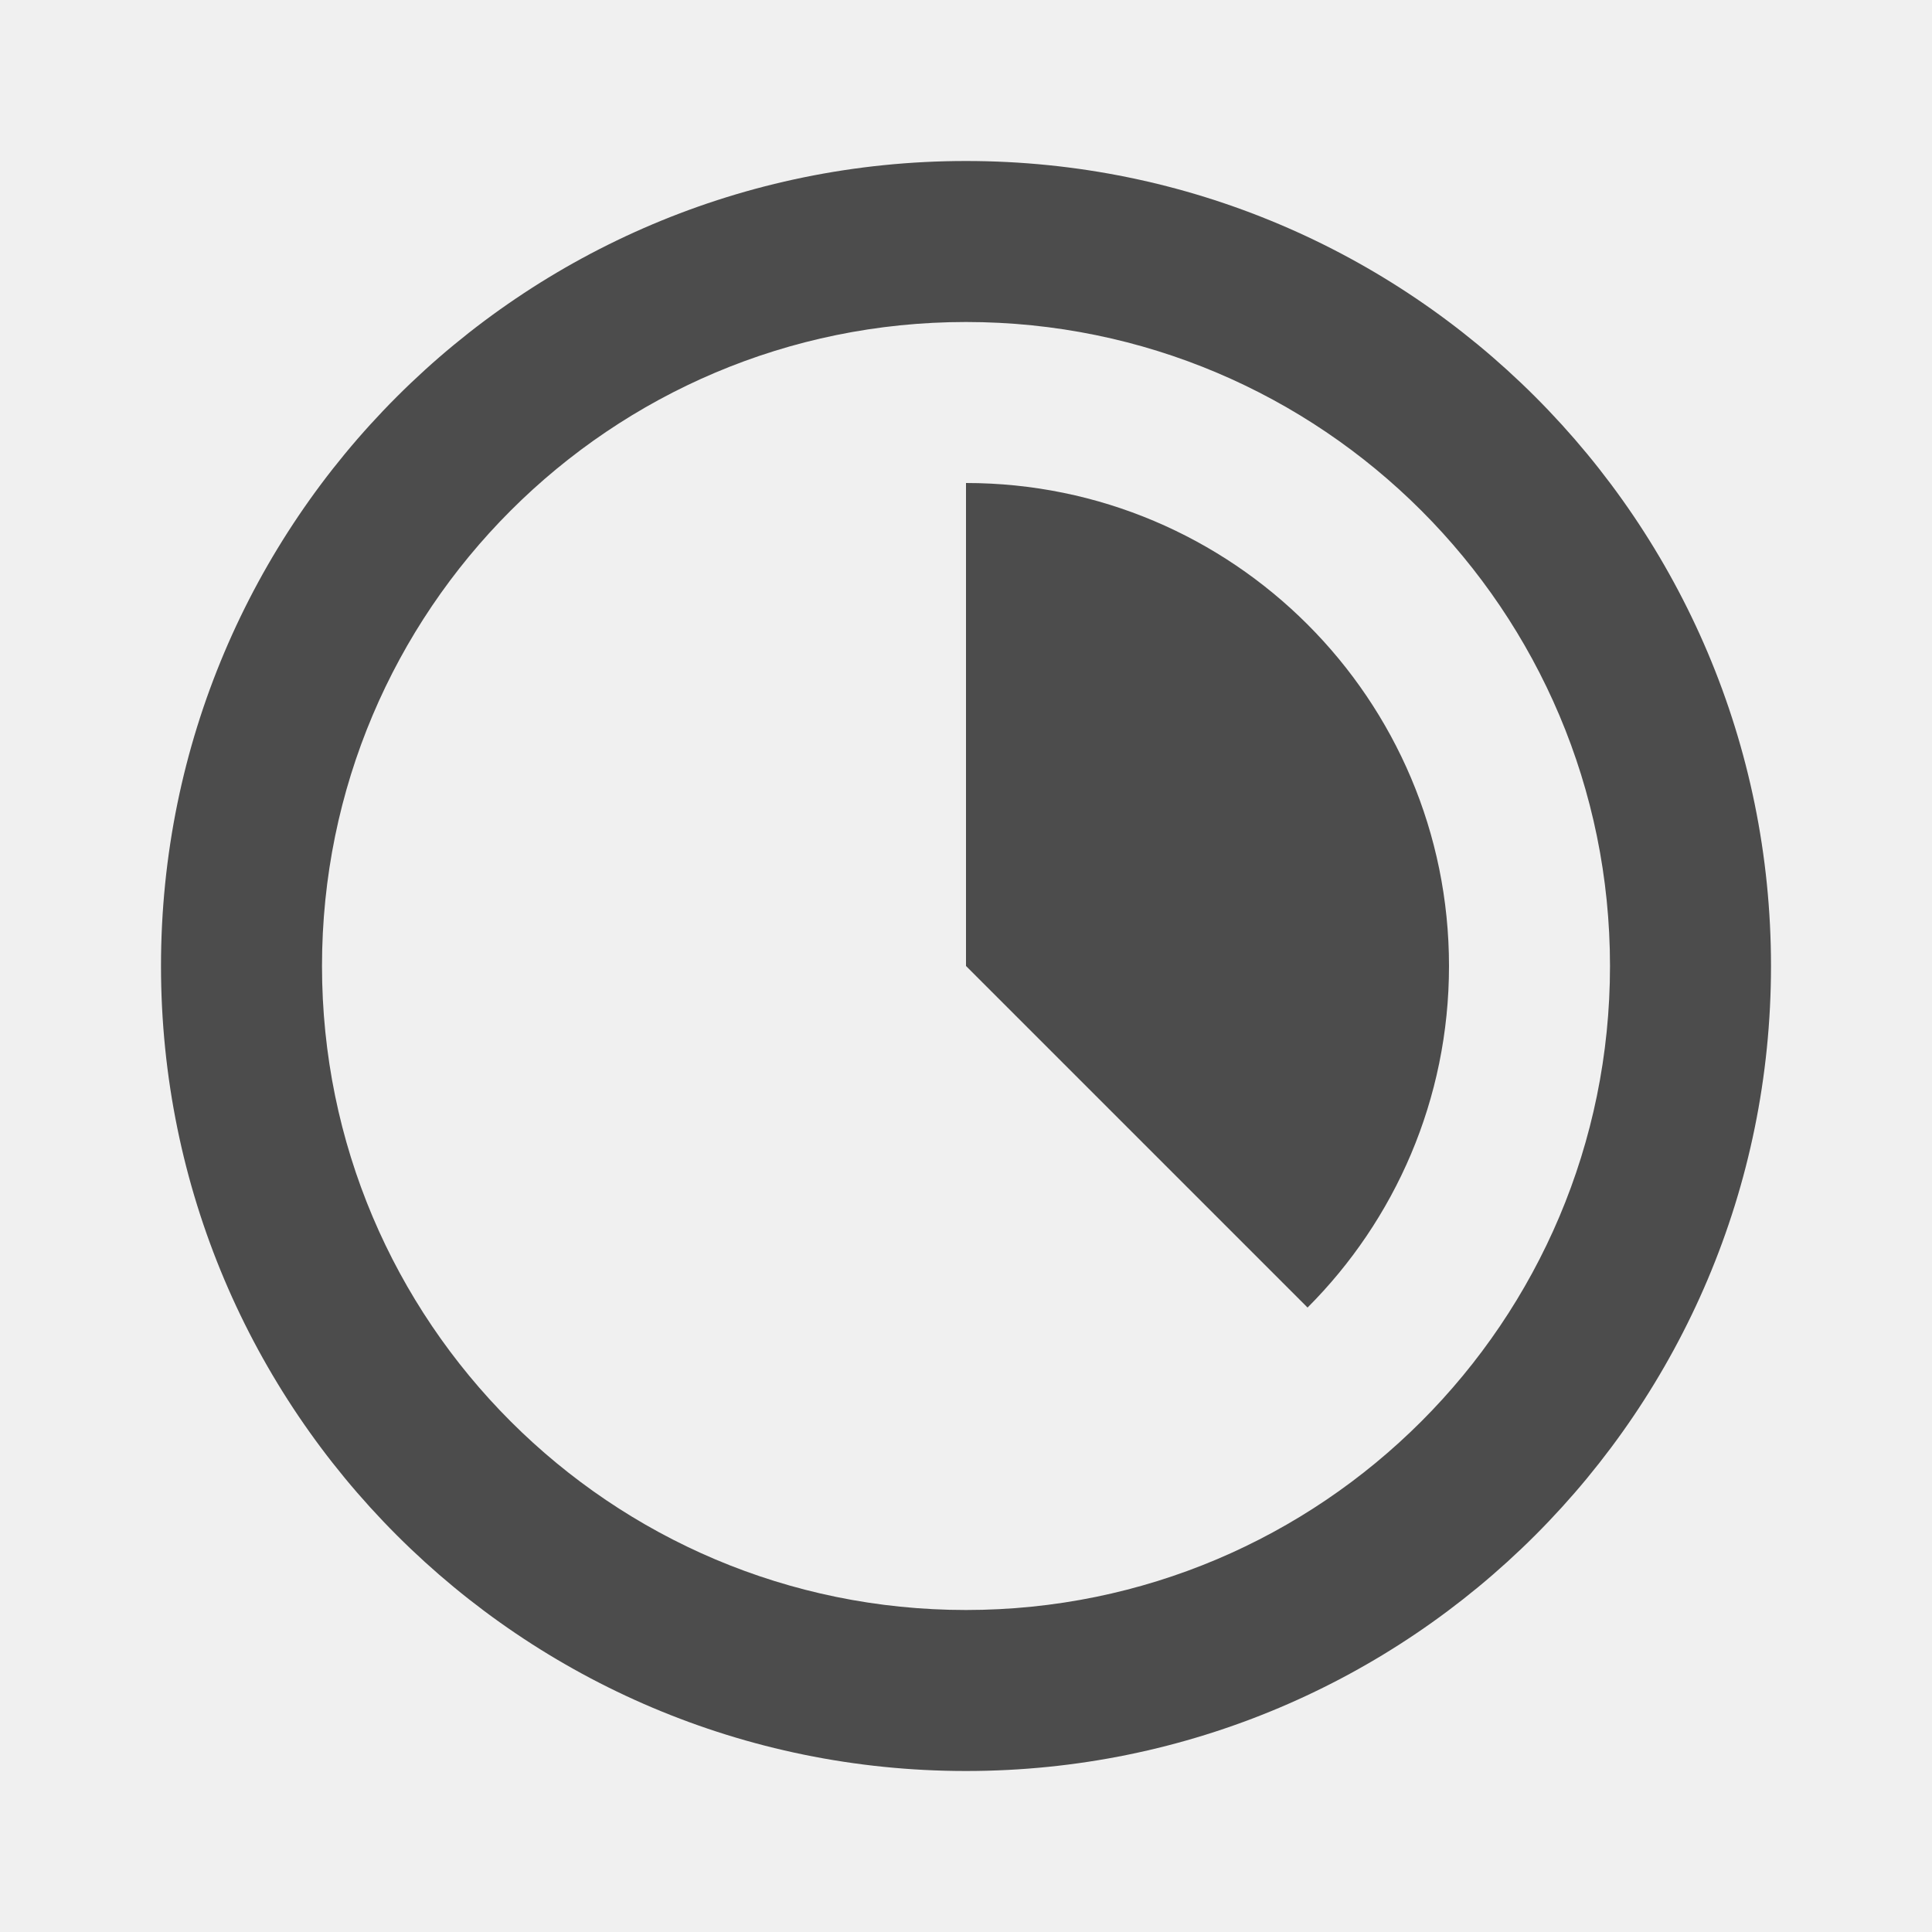
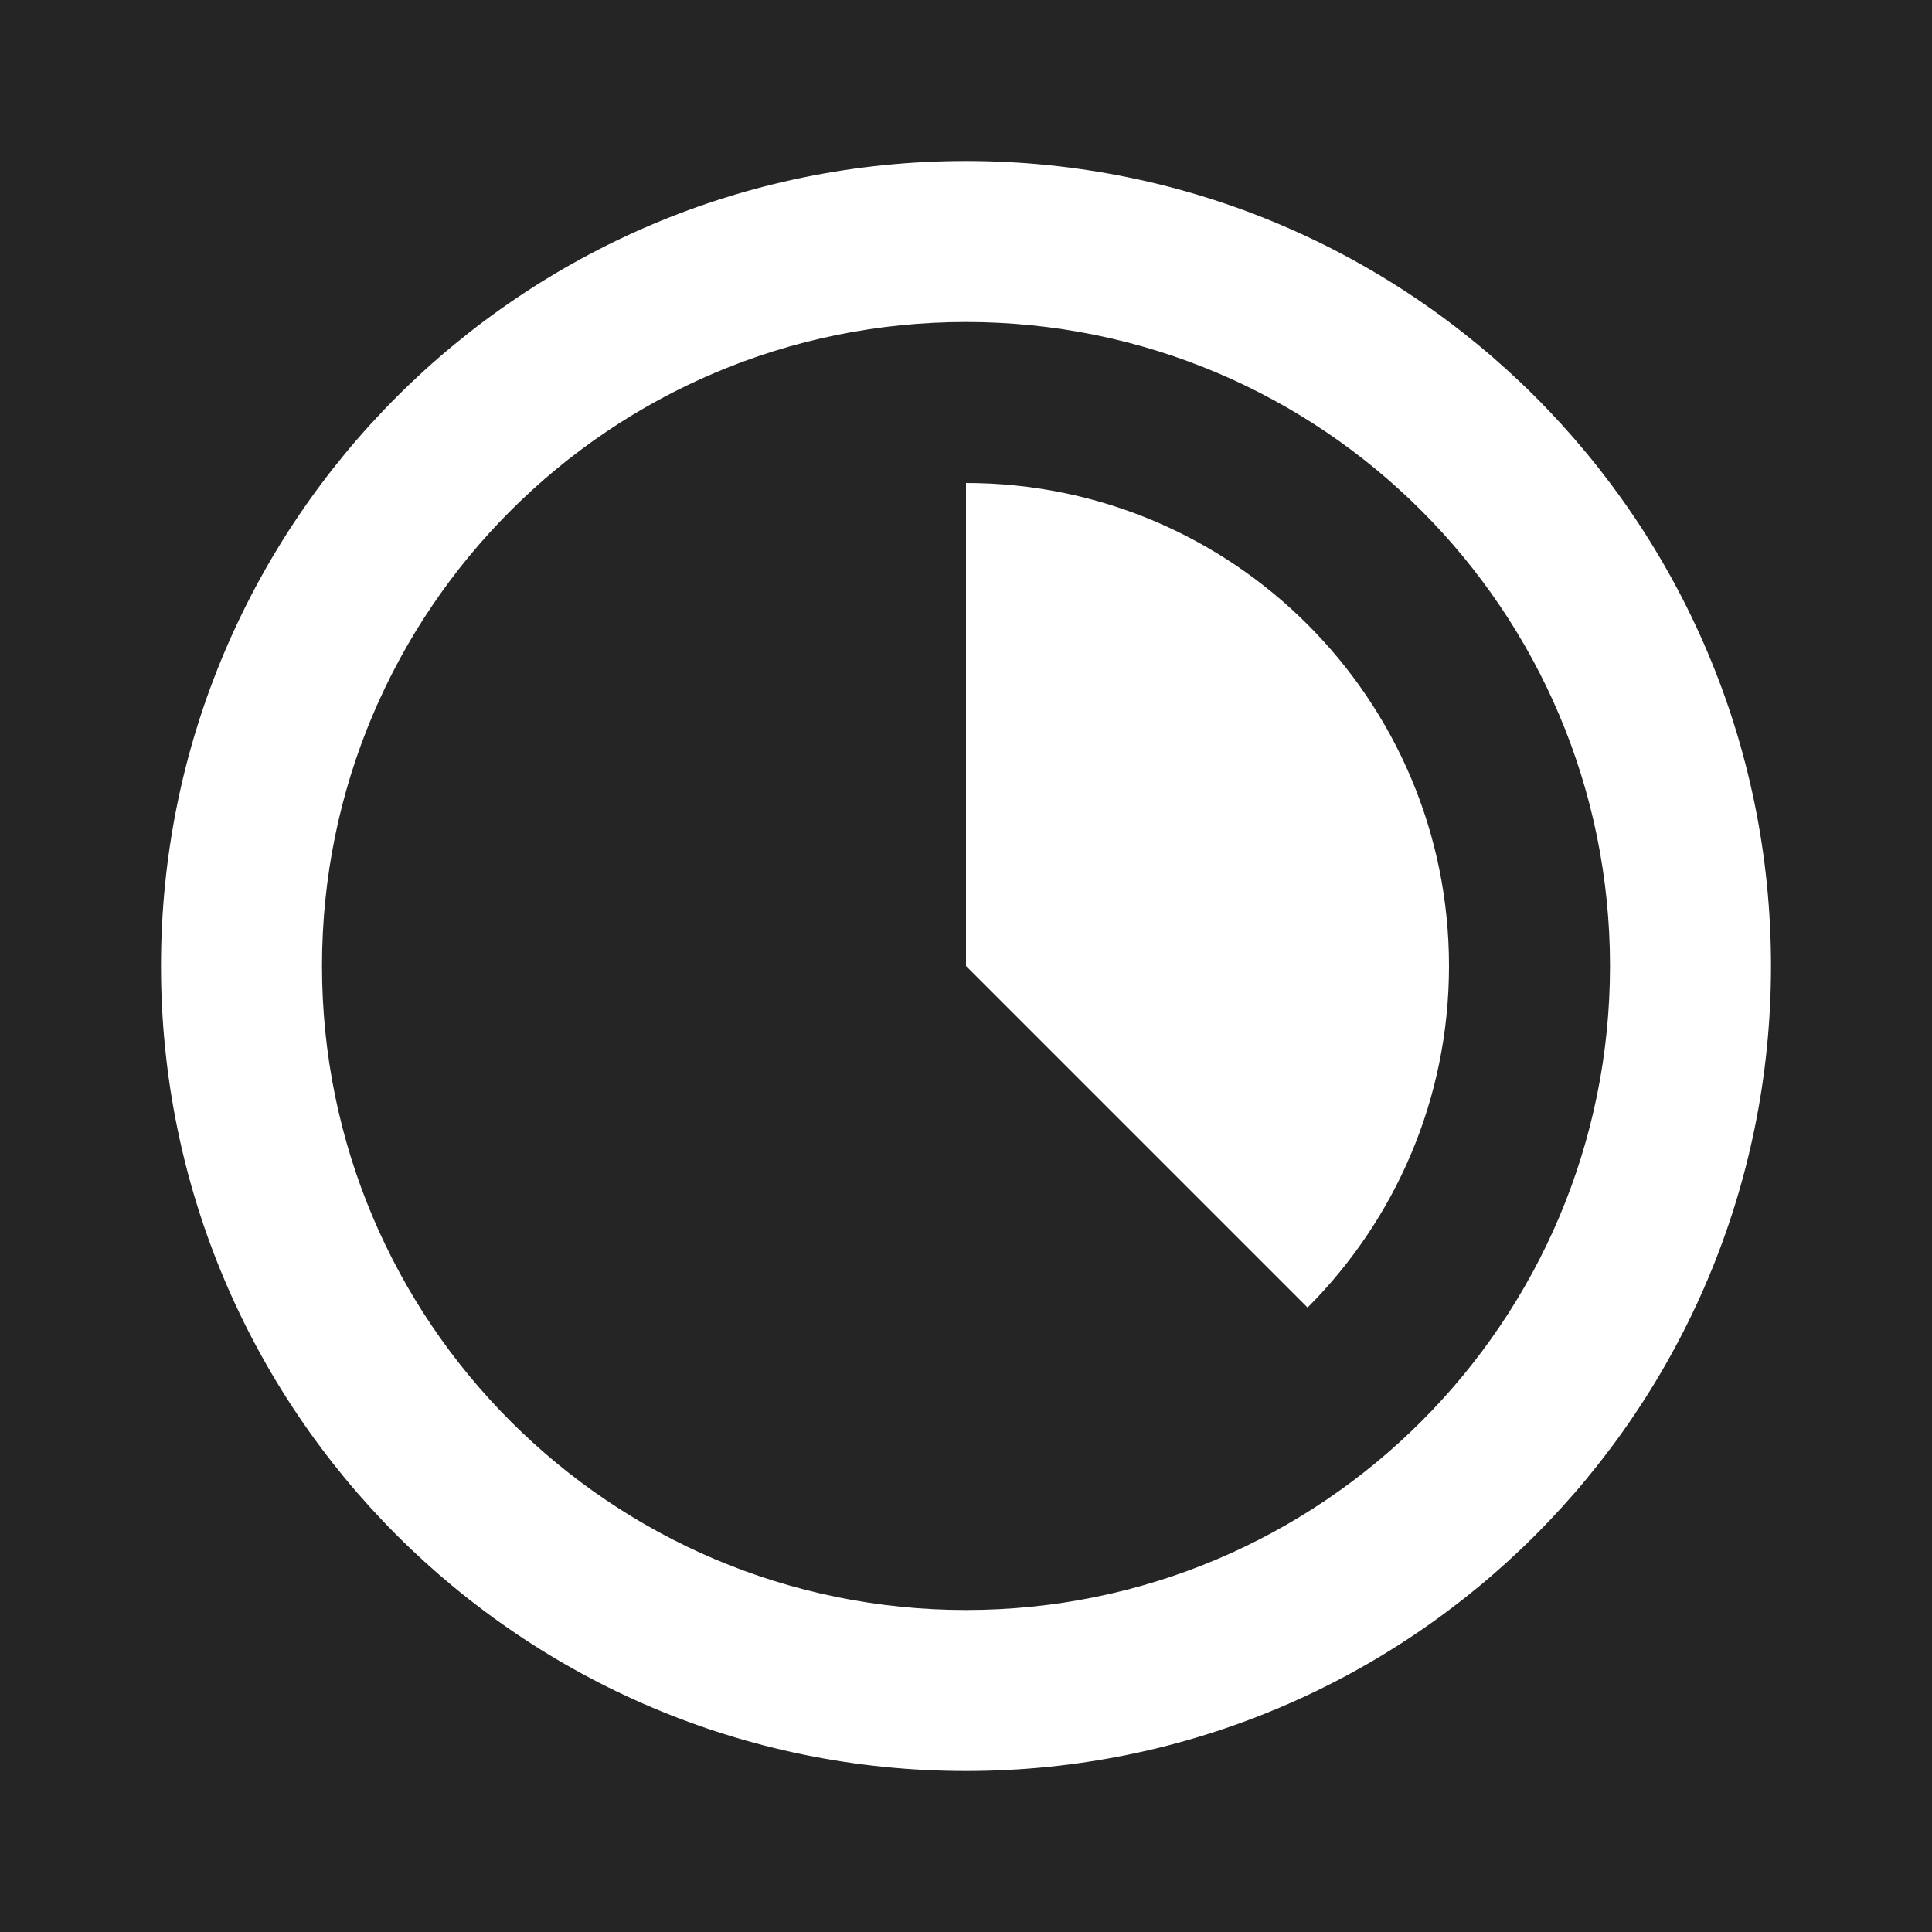
- <svg xmlns="http://www.w3.org/2000/svg" viewBox="0 0 24 24" fill="rgba(0,0,0,0.68)">
+ <svg xmlns="http://www.w3.org/2000/svg" viewBox="0 0 24 24" fill="#FFFFFF">
+   <rect width="24" height="24" fill="#252526" x="0" y="0" />
  <path d="M2 12C2 17.523 6.477 22 12 22C17.523 22 22 17.523 22 12C22 6.477 17.523 2 12 2C6.477 2 2 6.477 2 12ZM20 12C20 16.418 16.418 20 12 20C7.582 20 4 16.418 4 12C4 7.582 7.582 4 12 4C16.418 4 20 7.582 20 12ZM18 12C18 13.657 17.328 15.157 16.243 16.243L12 12V6C15.314 6 18 8.686 18 12Z" />
</svg>
